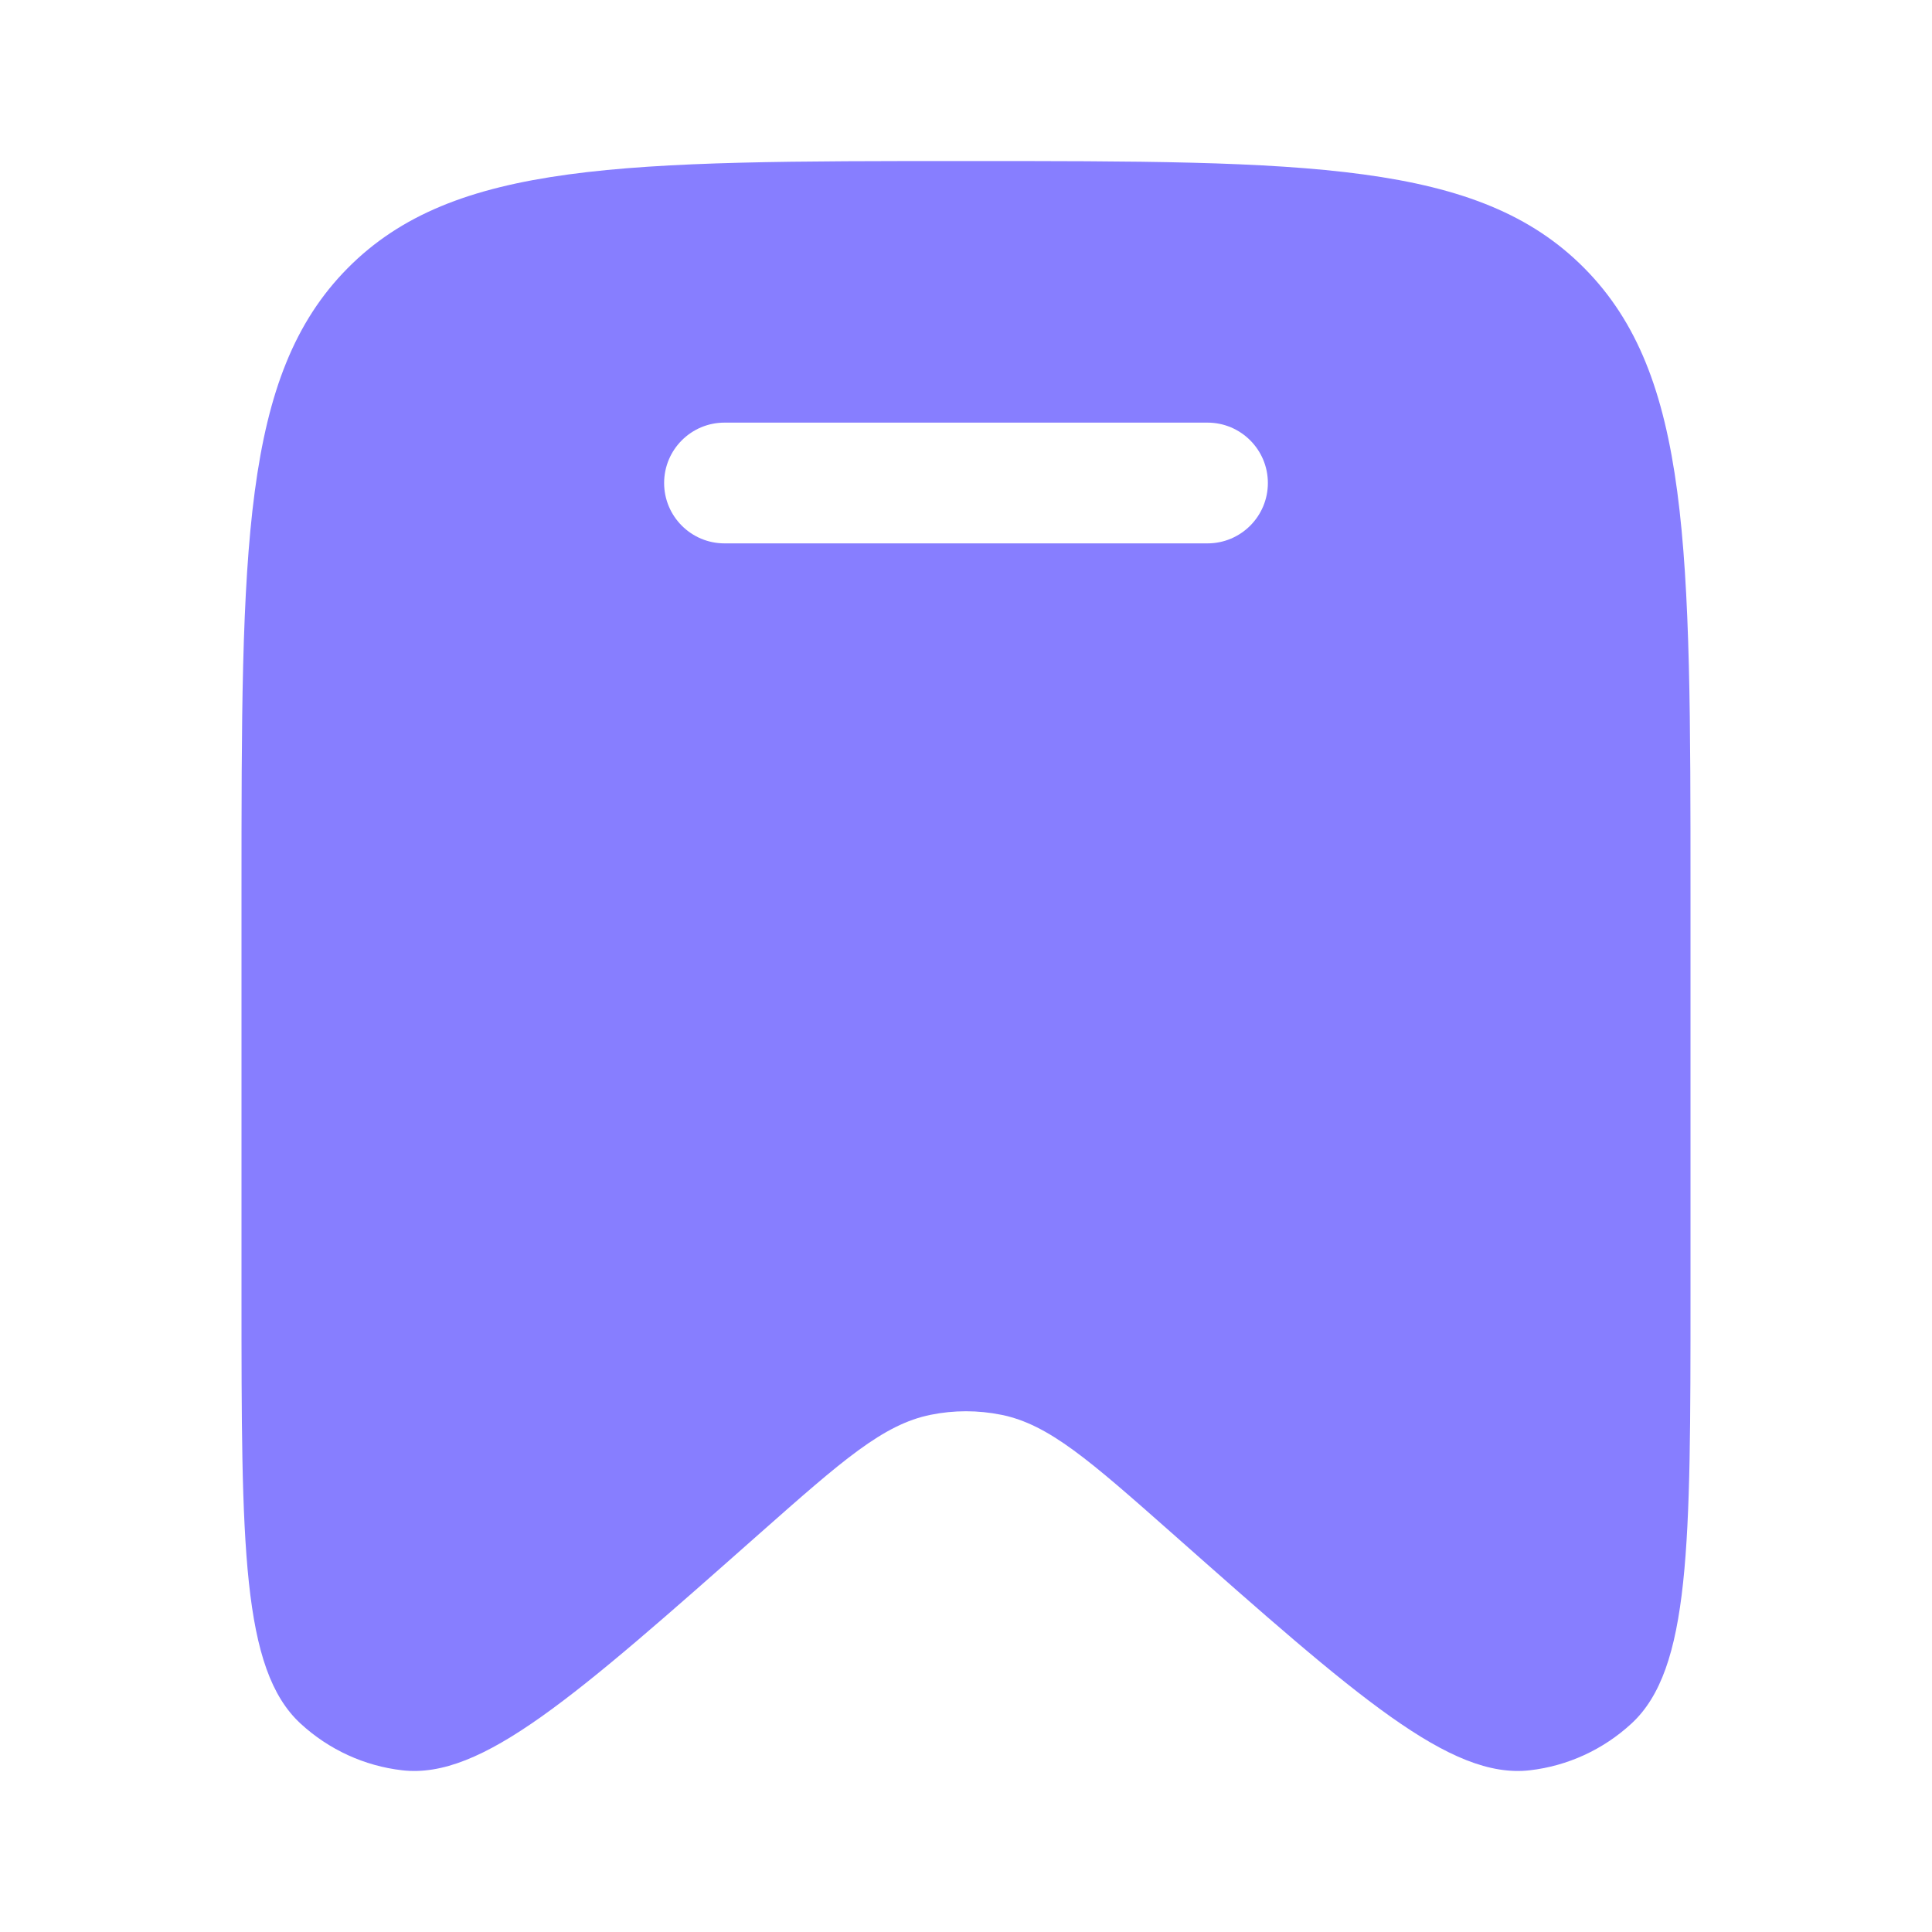
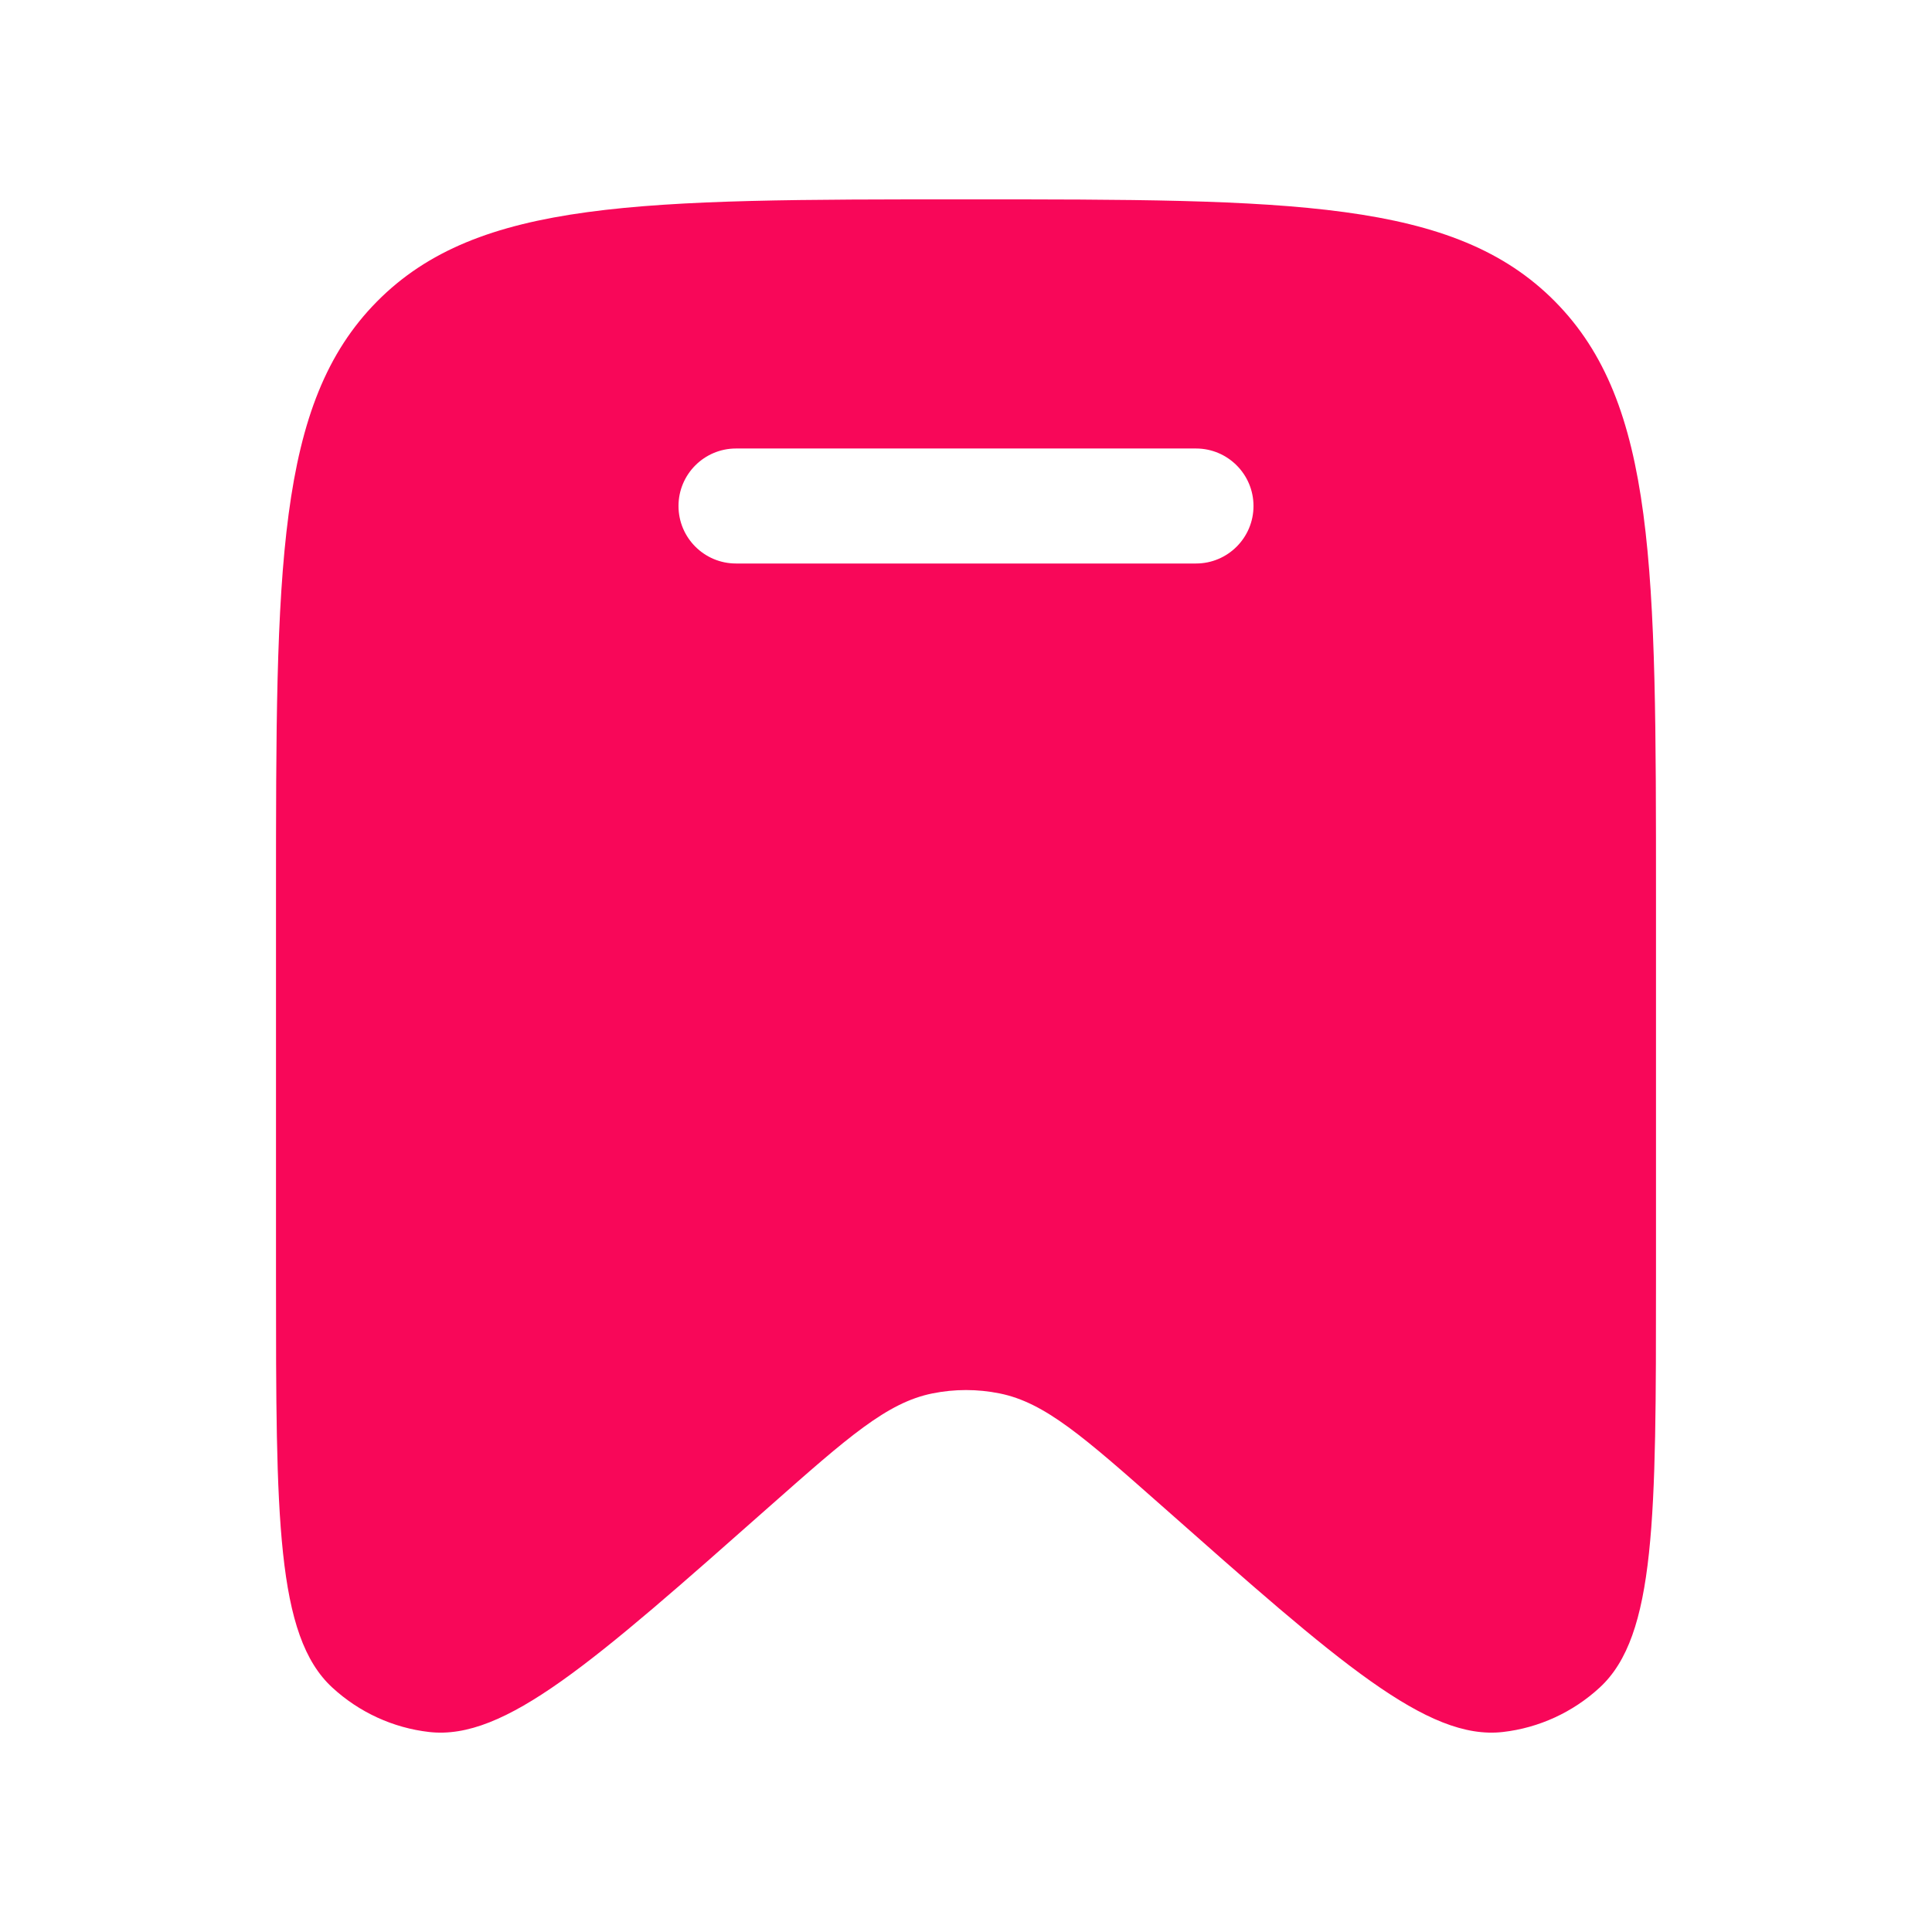
- <svg xmlns="http://www.w3.org/2000/svg" width="20" height="20" viewBox="0 0 20 20" fill="none">
-   <path fill-rule="evenodd" clip-rule="evenodd" d="M17.5 9.248V13.409C17.5 15.989 17.5 17.28 16.888 17.843C16.596 18.112 16.228 18.281 15.836 18.326C15.013 18.42 14.053 17.571 12.132 15.871C11.282 15.12 10.858 14.745 10.366 14.646C10.124 14.597 9.875 14.597 9.634 14.646C9.142 14.745 8.718 15.12 7.868 15.871C5.947 17.571 4.987 18.42 4.164 18.326C3.772 18.281 3.404 18.112 3.112 17.843C2.5 17.28 2.5 15.989 2.5 13.409V9.248C2.5 5.674 2.5 3.887 3.598 2.777C4.697 1.667 6.464 1.667 10 1.667C13.536 1.667 15.303 1.667 16.402 2.777C17.5 3.887 17.5 5.674 17.5 9.248ZM6.875 5C6.875 4.655 7.155 4.375 7.5 4.375H12.5C12.845 4.375 13.125 4.655 13.125 5C13.125 5.345 12.845 5.625 12.5 5.625H7.5C7.155 5.625 6.875 5.345 6.875 5Z" fill="#877EFF" />
+ <svg xmlns="http://www.w3.org/2000/svg" width="21" height="21" viewBox="0 0 21 21" fill="none">
+   <path fill-rule="evenodd" clip-rule="evenodd" d="M18 9.748V13.909C18 16.489 18 17.78 17.388 18.343C17.096 18.612 16.728 18.781 16.336 18.826C15.513 18.92 14.553 18.071 12.632 16.371C11.782 15.62 11.358 15.245 10.866 15.146C10.624 15.097 10.376 15.097 10.134 15.146C9.642 15.245 9.218 15.62 8.368 16.371C6.447 18.071 5.487 18.92 4.664 18.826C4.272 18.781 3.904 18.612 3.612 18.343C3 17.78 3 16.489 3 13.909V9.748C3 6.174 3 4.387 4.098 3.277C5.197 2.167 6.964 2.167 10.5 2.167C14.036 2.167 15.803 2.167 16.902 3.277C18 4.387 18 6.174 18 9.748ZM7.375 5.5C7.375 5.155 7.655 4.875 8 4.875H13C13.345 4.875 13.625 5.155 13.625 5.5C13.625 5.845 13.345 6.125 13 6.125H8C7.655 6.125 7.375 5.845 7.375 5.5Z" fill="#F80759" />
</svg>
